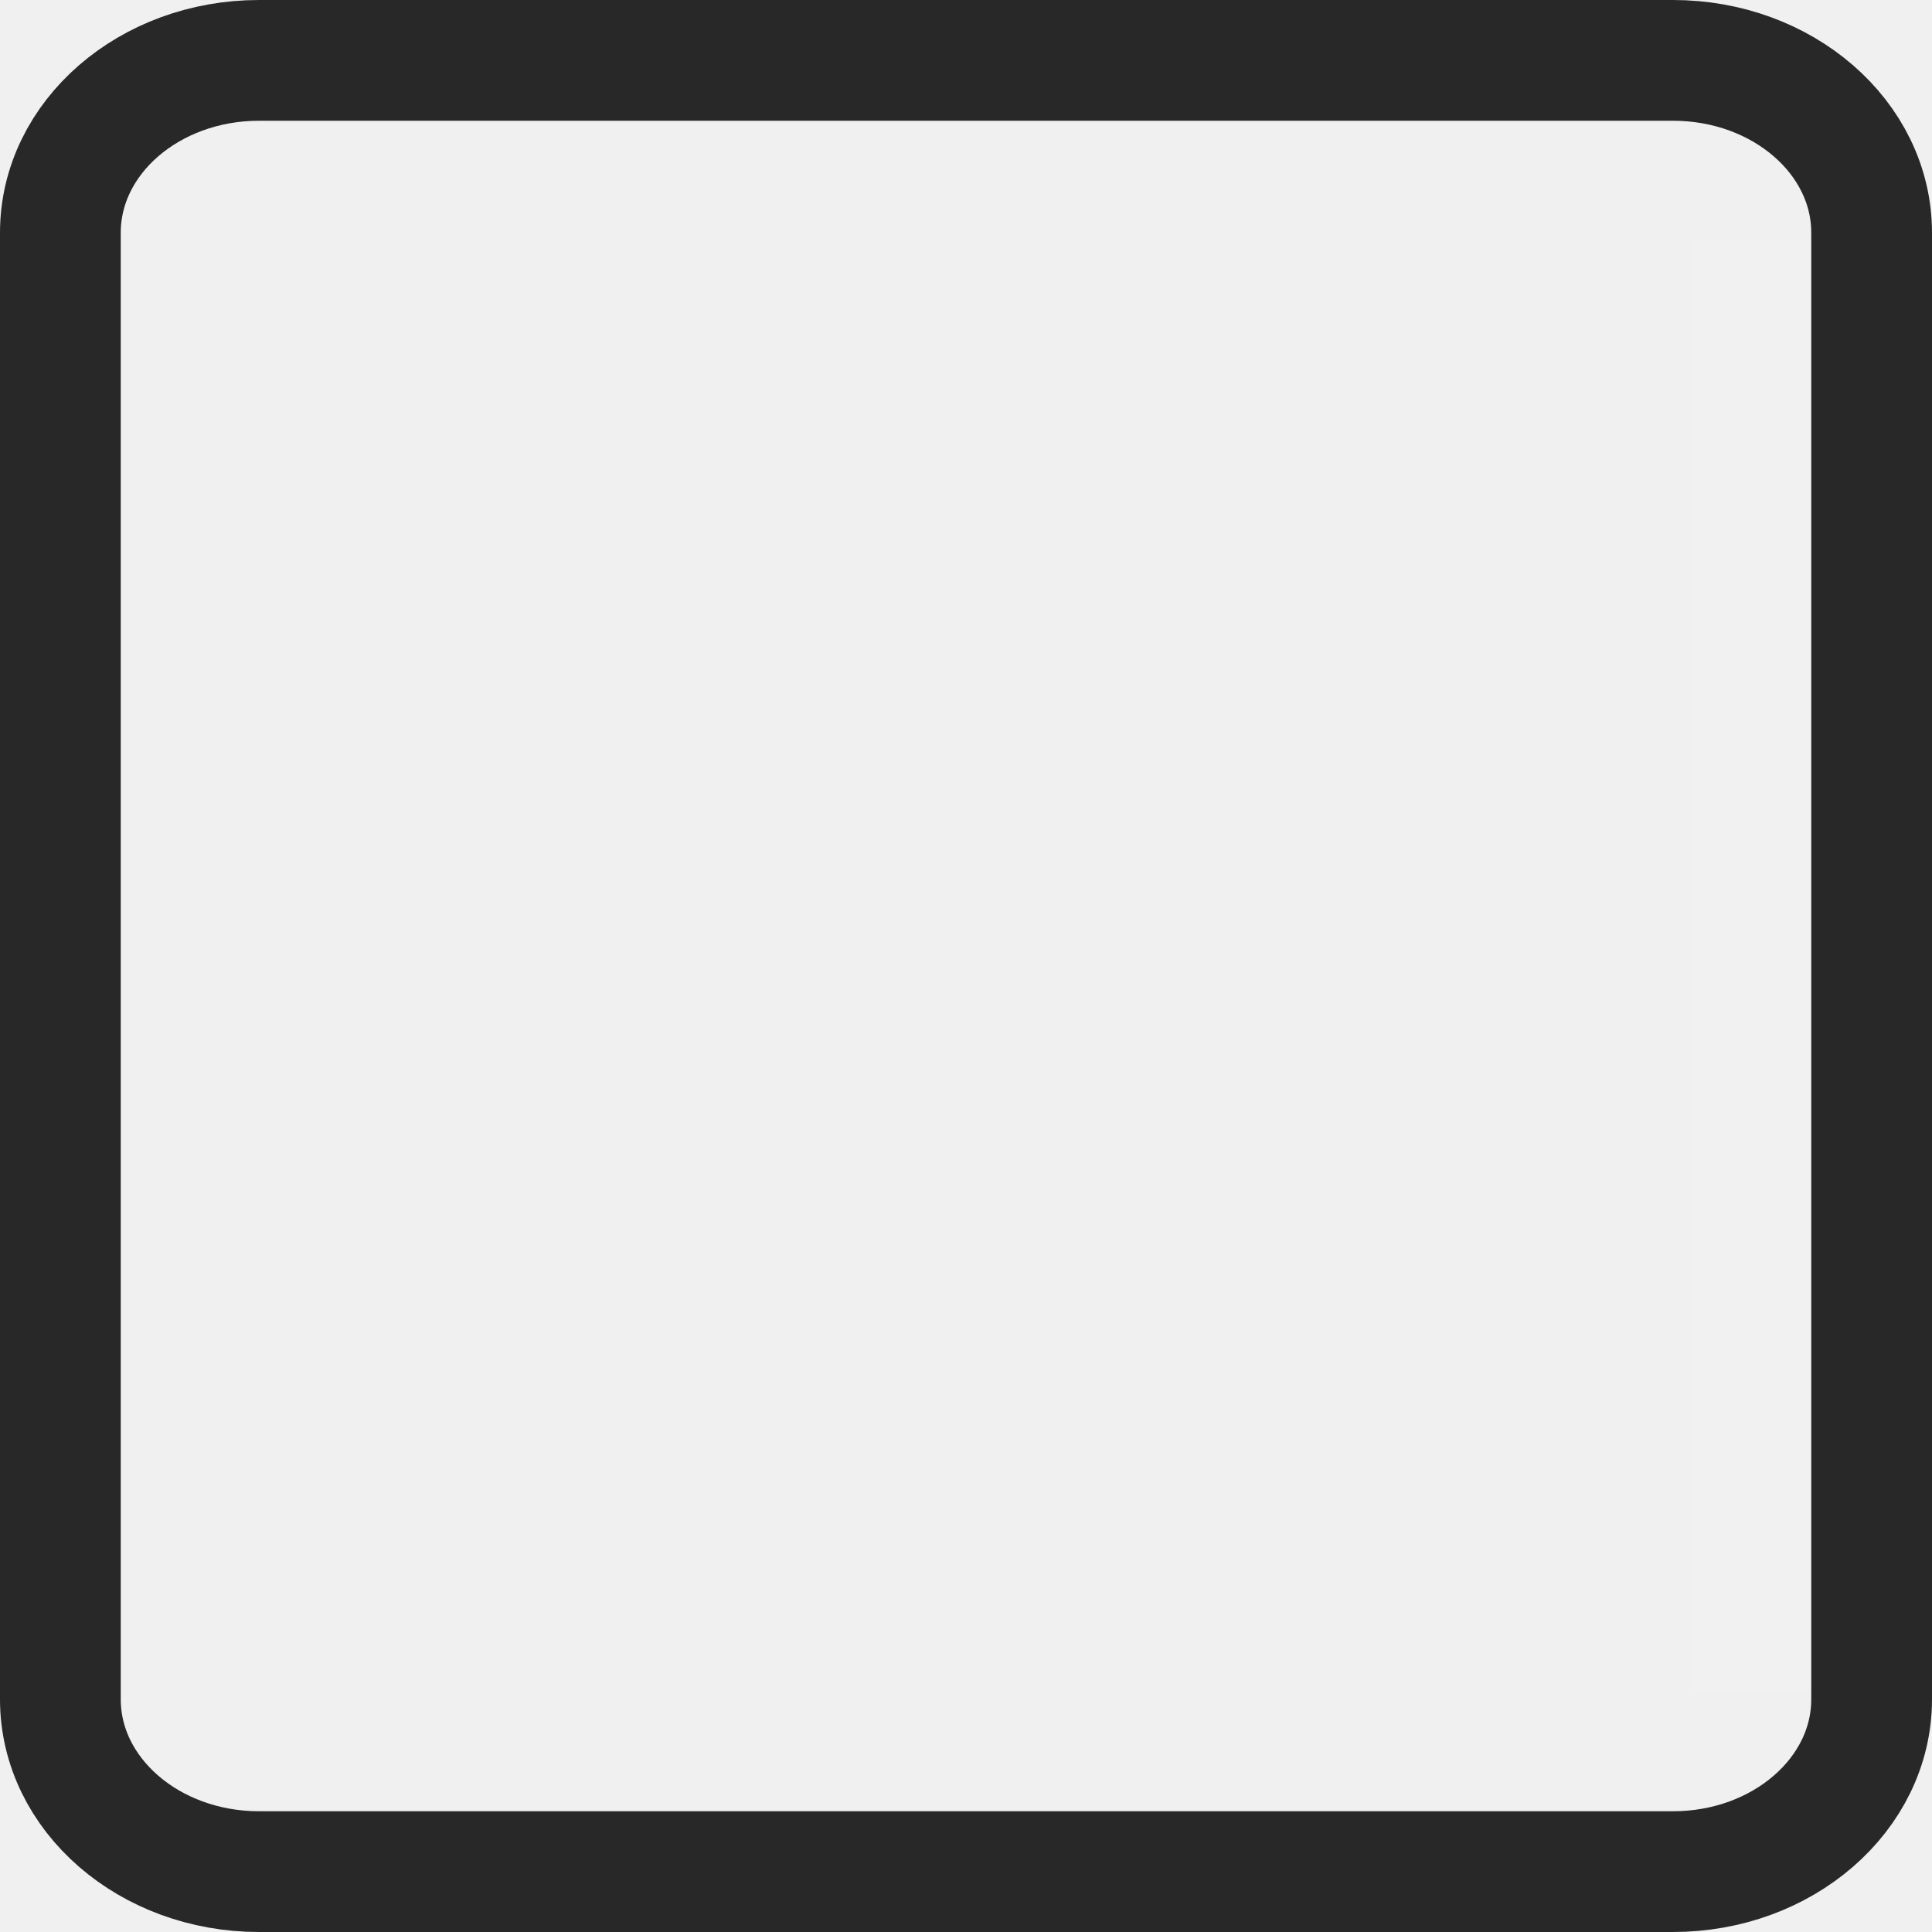
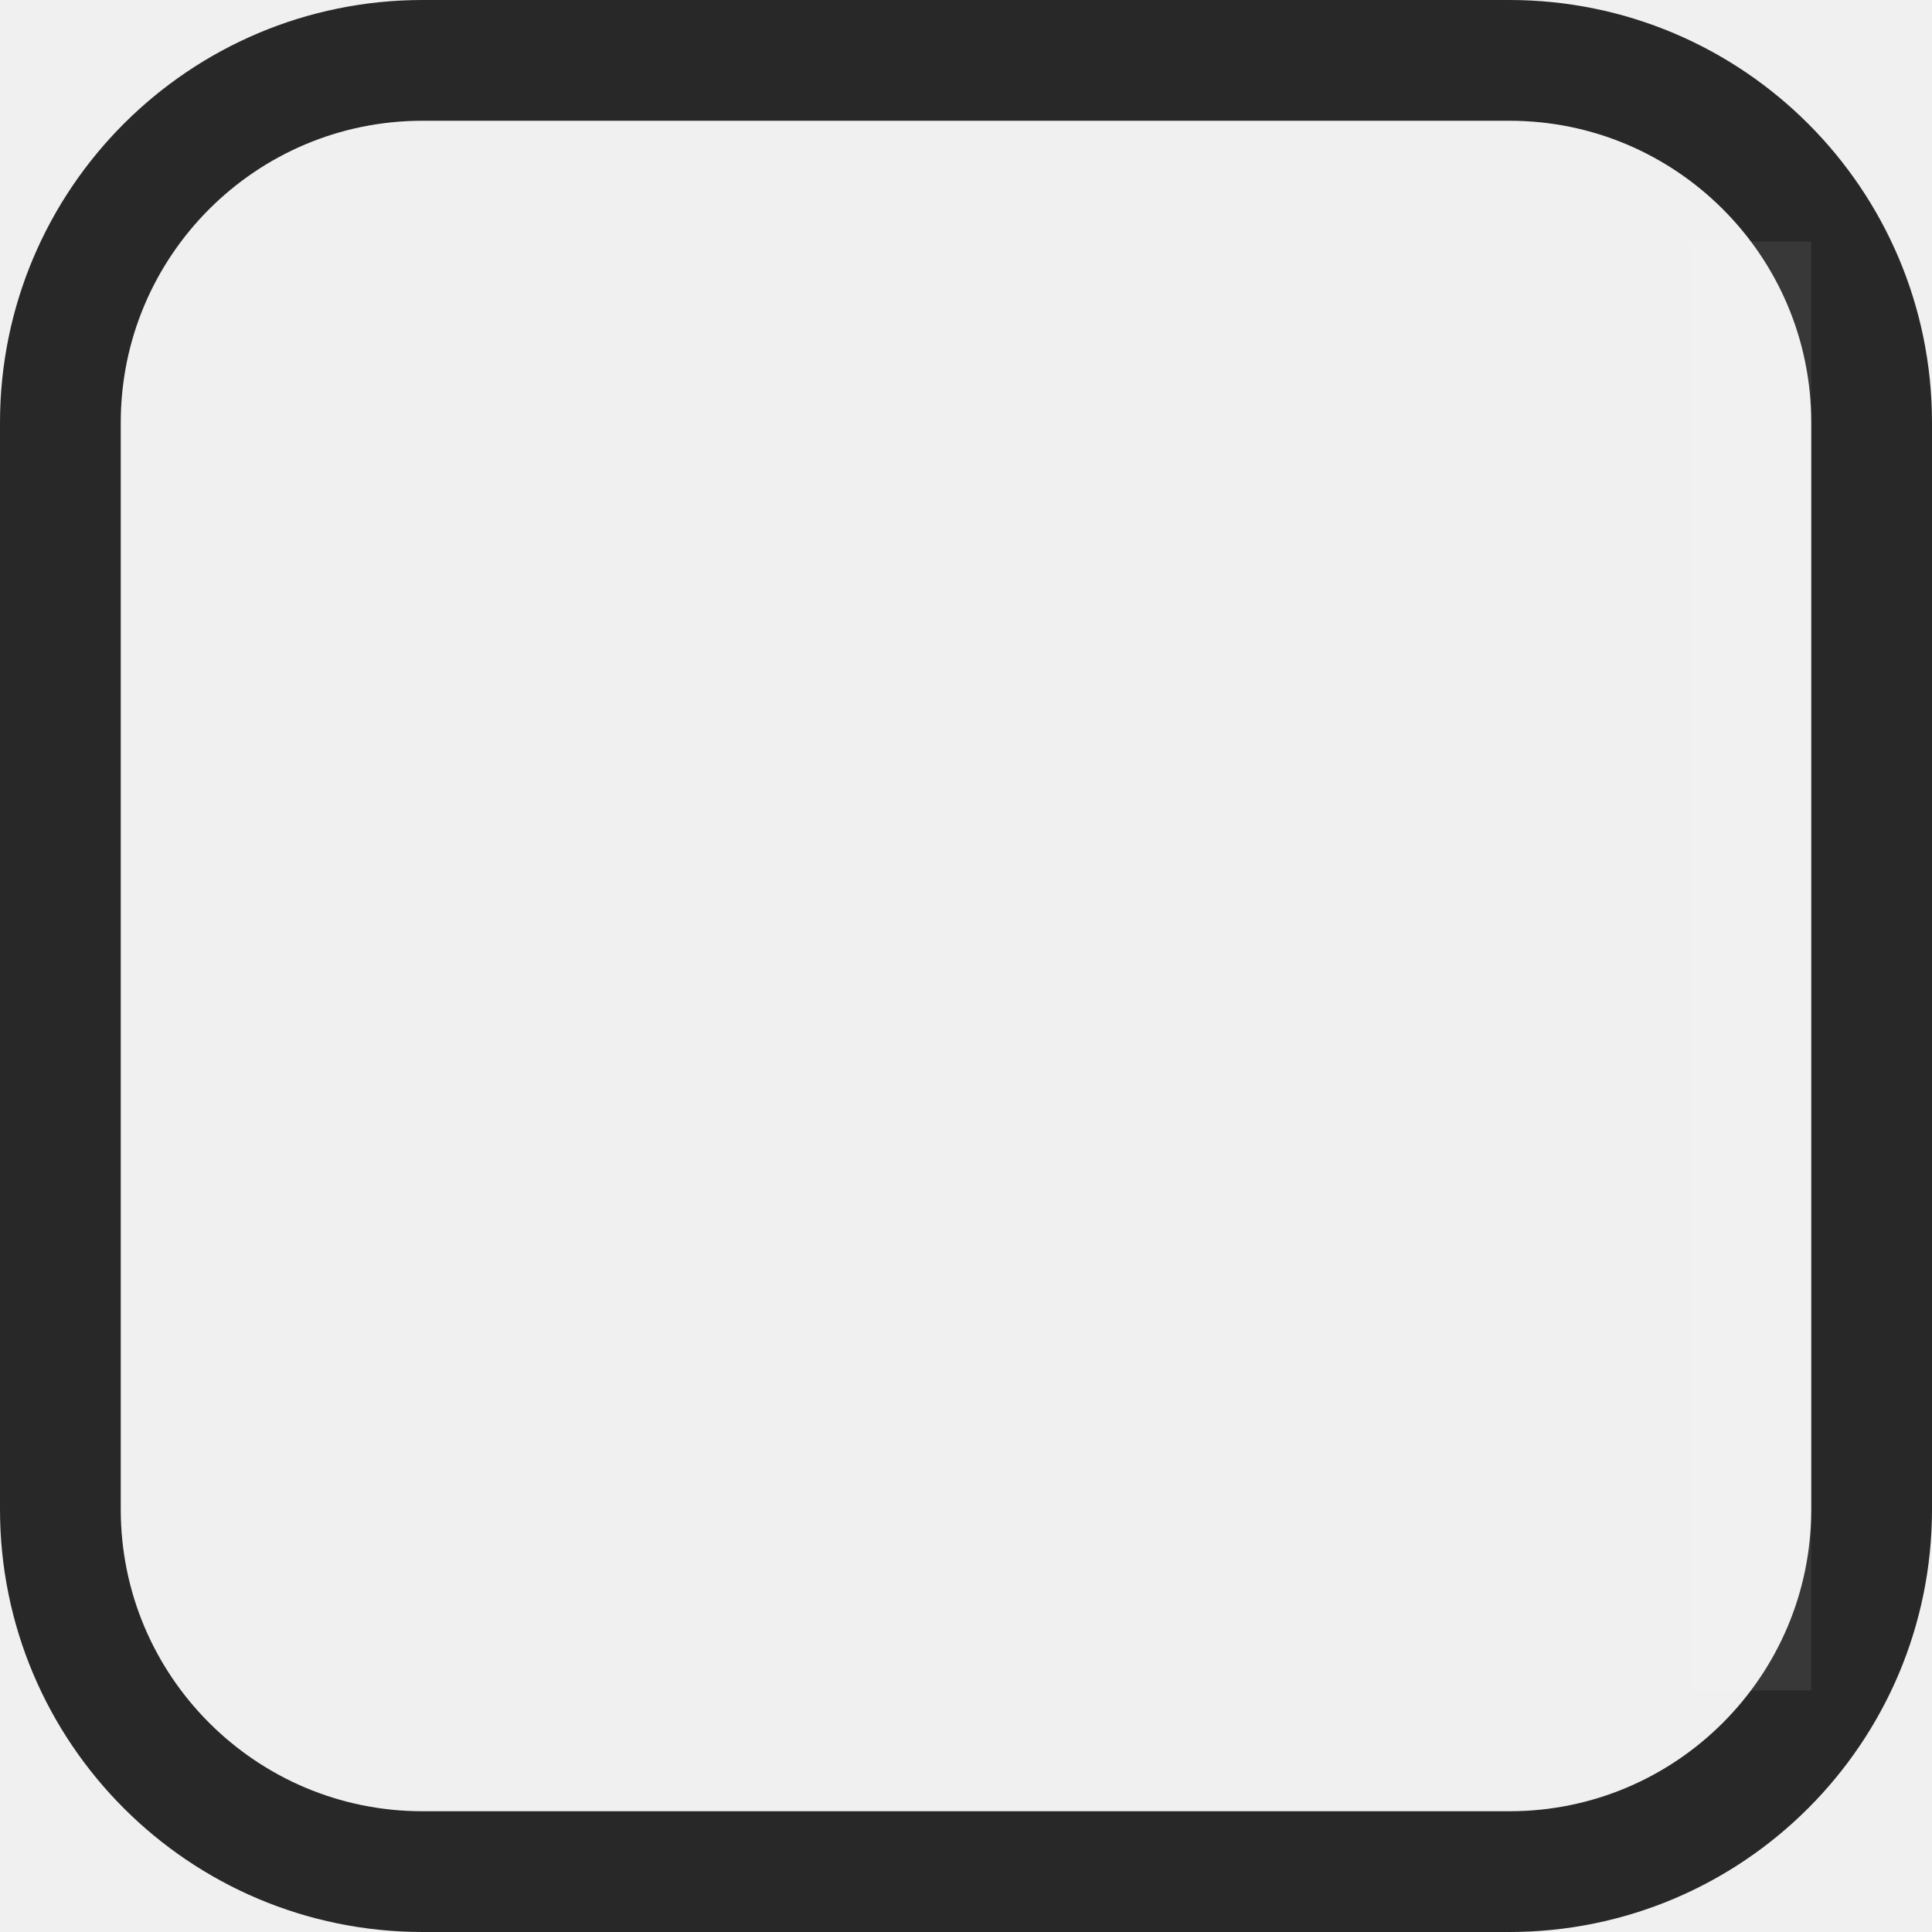
- <svg xmlns="http://www.w3.org/2000/svg" xmlns:xlink="http://www.w3.org/1999/xlink" width="16px" height="16px" id="svg18840" version="1.1">
-   <defs id="defs18842">
-     <linearGradient xlink:href="#linearGradient4733" id="linearGradient5300" gradientUnits="userSpaceOnUse" gradientTransform="matrix(5.546211,0,0,1.500117,1041.307,-282.5424)" x1="-75.007" y1="230.862" x2="-75.007" y2="232.862" />
-     <linearGradient id="linearGradient4733">
-       <stop style="stop-color:#babdb6;stop-opacity:1;" offset="0" id="stop4735" />
-       <stop style="stop-color:#979894;stop-opacity:1" offset="1" id="stop4737" />
-     </linearGradient>
-     <linearGradient xlink:href="#linearGradient4751" id="linearGradient5302" gradientUnits="userSpaceOnUse" gradientTransform="matrix(5.546211,0,0,1,1041.307,-167.0844)" x1="-102.947" y1="234.362" x2="-102.947" y2="230.362" />
-     <linearGradient id="linearGradient4751">
-       <stop style="stop-color:#888a85;stop-opacity:1;" offset="0" id="stop4753" />
-       <stop style="stop-color:#aaaba8;stop-opacity:1" offset="1" id="stop4755" />
-     </linearGradient>
-     <linearGradient y2="230.362" x2="-102.947" y1="234.362" x1="-102.947" gradientTransform="matrix(0.1668982,0,0,5.000004,24.76284,-1169.812)" gradientUnits="userSpaceOnUse" id="linearGradient18838" xlink:href="#linearGradient4751" />
-     <linearGradient xlink:href="#linearGradient4733-1" id="linearGradient6691" gradientUnits="userSpaceOnUse" gradientTransform="matrix(1,0,0,1.500117,-924,-82.45804)" x1="-78.218" y1="231.862" x2="-63.845" y2="231.862" />
-     <linearGradient id="linearGradient4733-1">
-       <stop style="stop-color:#babdb6;stop-opacity:1;" offset="0" id="stop4735-5" />
-       <stop style="stop-color:#979894;stop-opacity:1" offset="1" id="stop4737-4" />
-     </linearGradient>
-     <linearGradient xlink:href="#linearGradient4751-5" id="linearGradient6693" gradientUnits="userSpaceOnUse" gradientTransform="translate(-924,33)" x1="-101.067" y1="230.896" x2="-101.067" y2="234.744" />
-     <linearGradient id="linearGradient4751-5">
-       <stop style="stop-color:#888a85;stop-opacity:1;" offset="0" id="stop4753-8" />
-       <stop style="stop-color:#aaaba8;stop-opacity:1" offset="1" id="stop4755-7" />
-     </linearGradient>
-   </defs>
+ <svg xmlns="http://www.w3.org/2000/svg" width="16px" height="16px" id="svg18840" version="1.1">
+   <defs id="defs18842" />
  <g id="layer1">
-     <rect style="color:#000000;fill:none;stroke:#282828;stroke-width:1;stroke-linecap:round;stroke-linejoin:round;stroke-miterlimit:4;stroke-opacity:1;stroke-dasharray:none;stroke-dashoffset:0;marker:none;visibility:visible;display:inline;overflow:visible;enable-background:accumulate" id="rect6679" width="15" height="15" x="0.5" y="0.5" rx="1.427" ry="1.645" transform="matrix(0,1,1,0,0,0)" />
+     <rect style="color:#000000;fill:none;stroke:#282828;stroke-width:1;stroke-linecap:round;stroke-linejoin:round;stroke-miterlimit:4;stroke-opacity:1;stroke-dasharray:none;stroke-dashoffset:0;marker:none;visibility:visible;display:inline;overflow:visible;enable-background:accumulate" id="rect6679" width="15" height="15" x="0.5" y="0.5" rx="3" ry="3" transform="matrix(0,1,1,0,0,0)" />
    <rect style="fill:#ffffff;fill-opacity:0.075;stroke:none;display:inline;enable-background:new" id="rect6689" width="1" height="12" x="14" y="2" />
  </g>
</svg>
